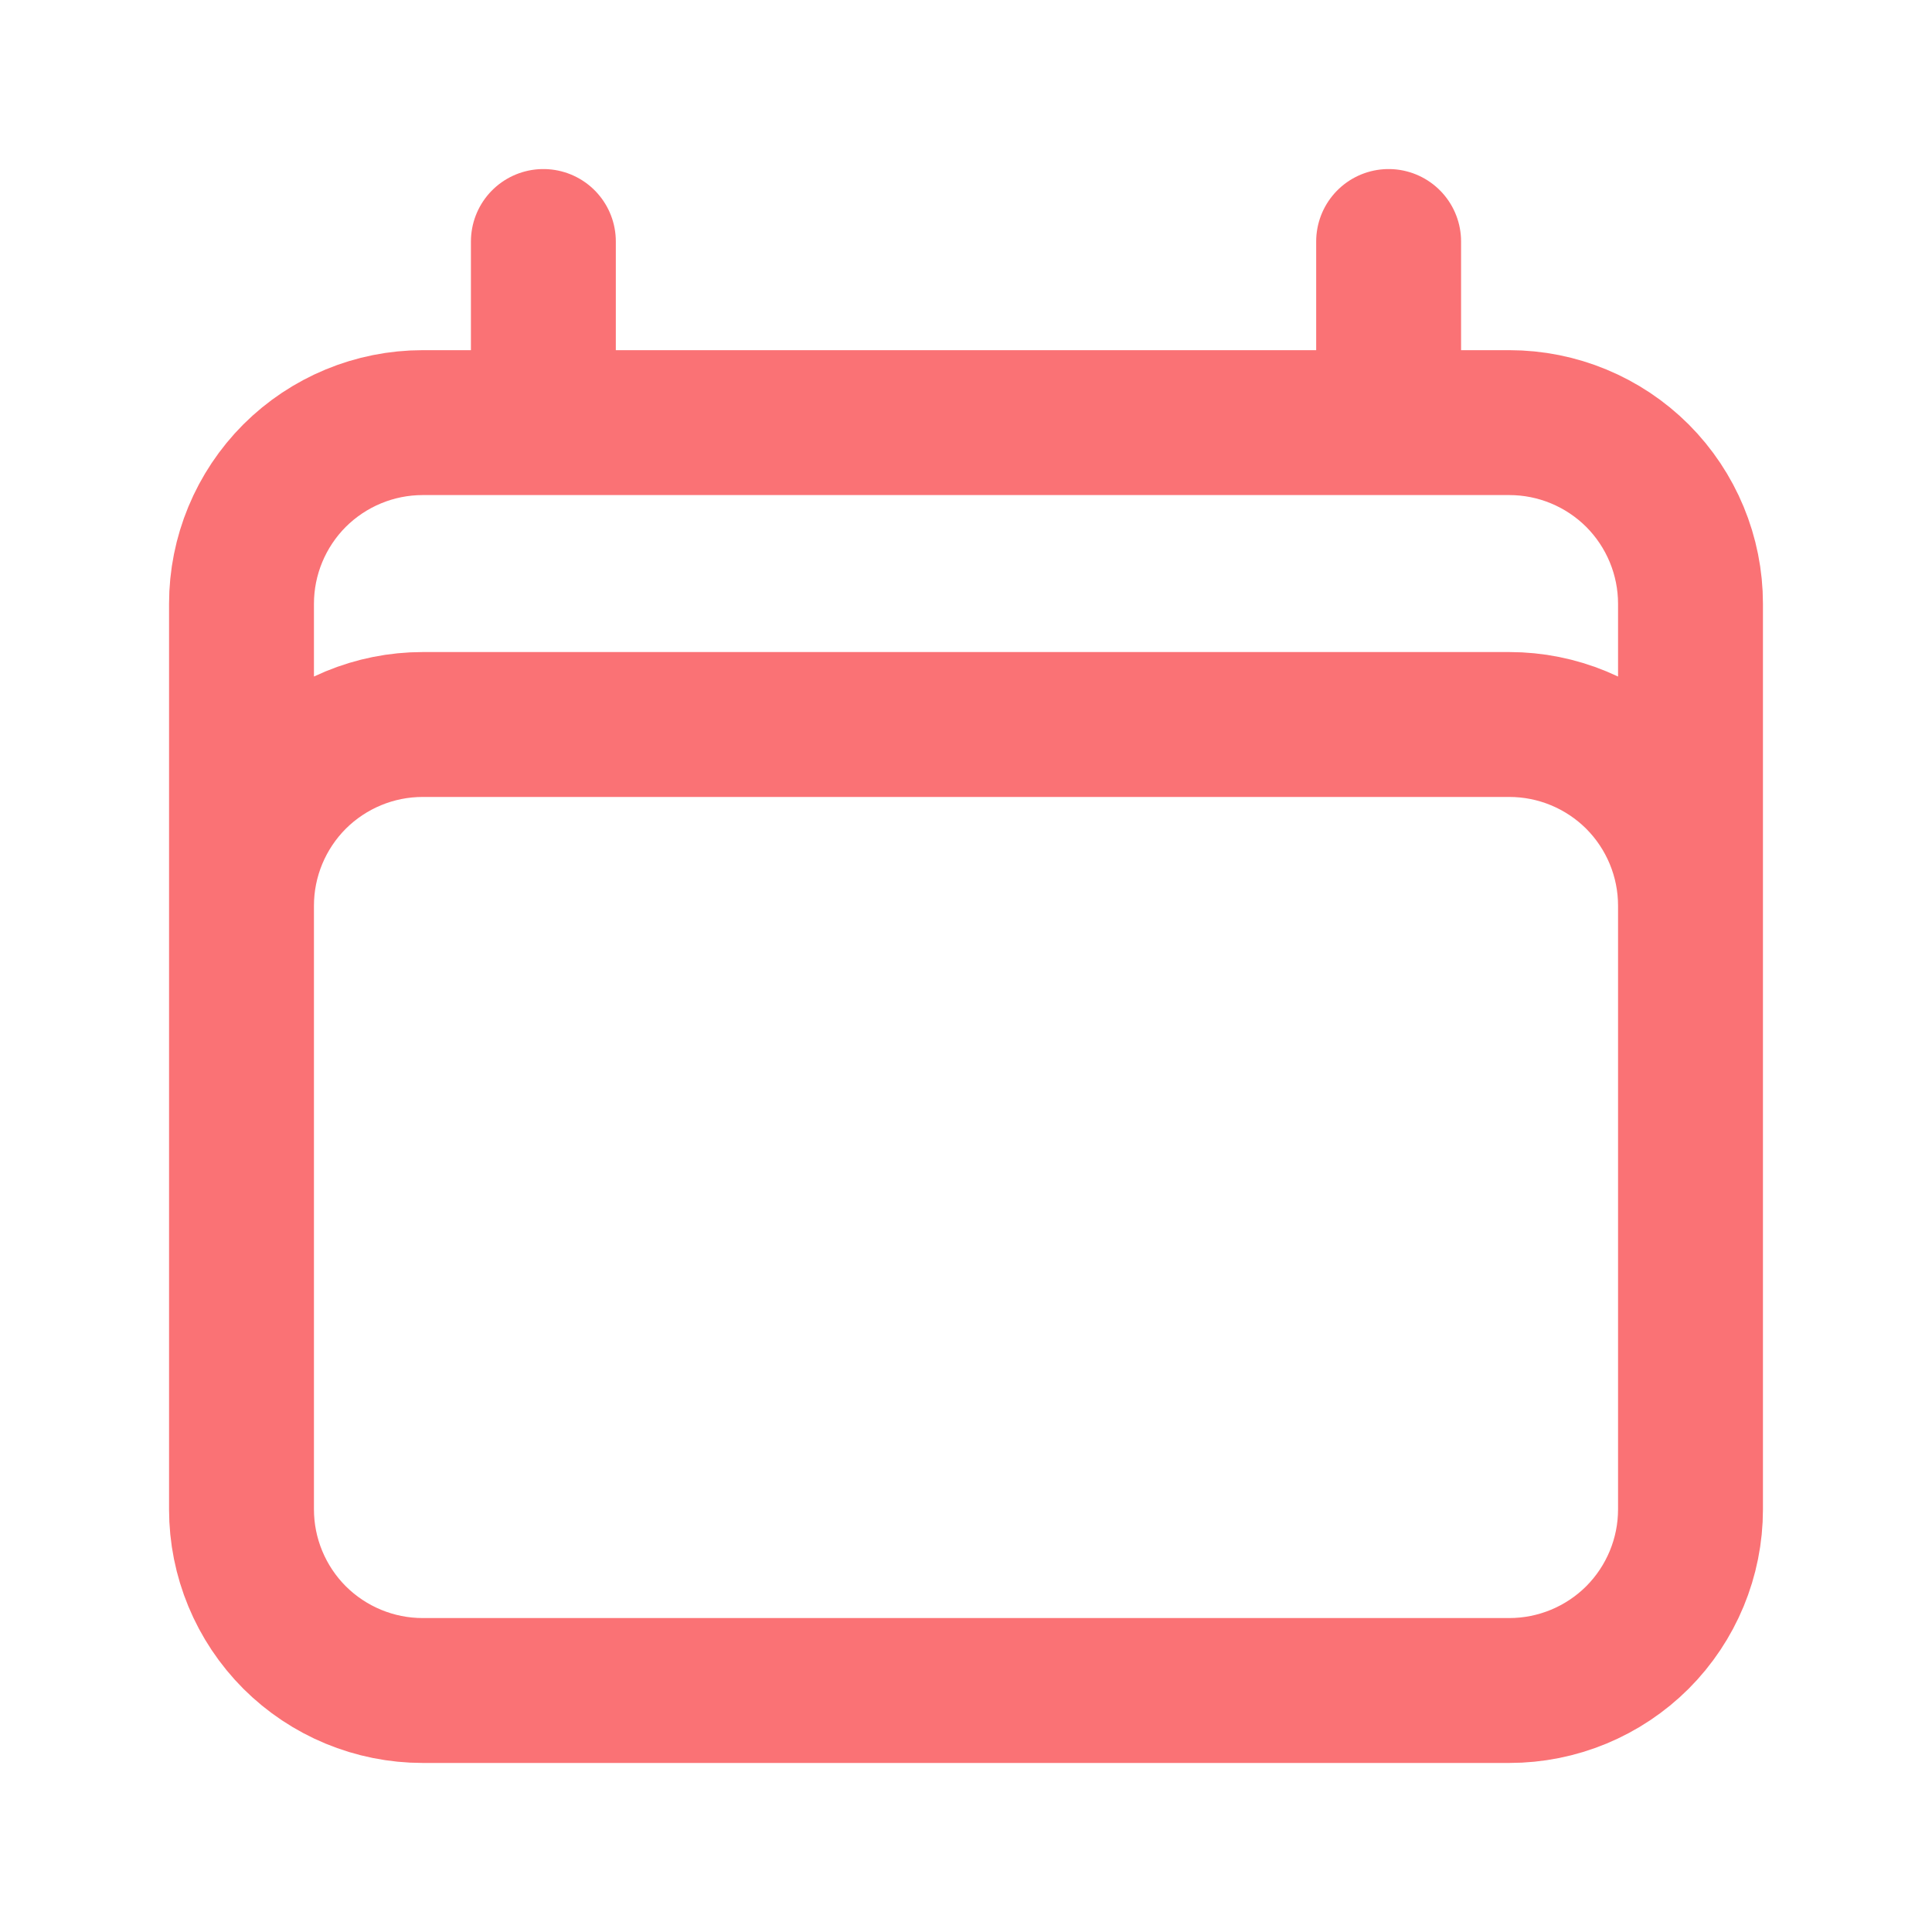
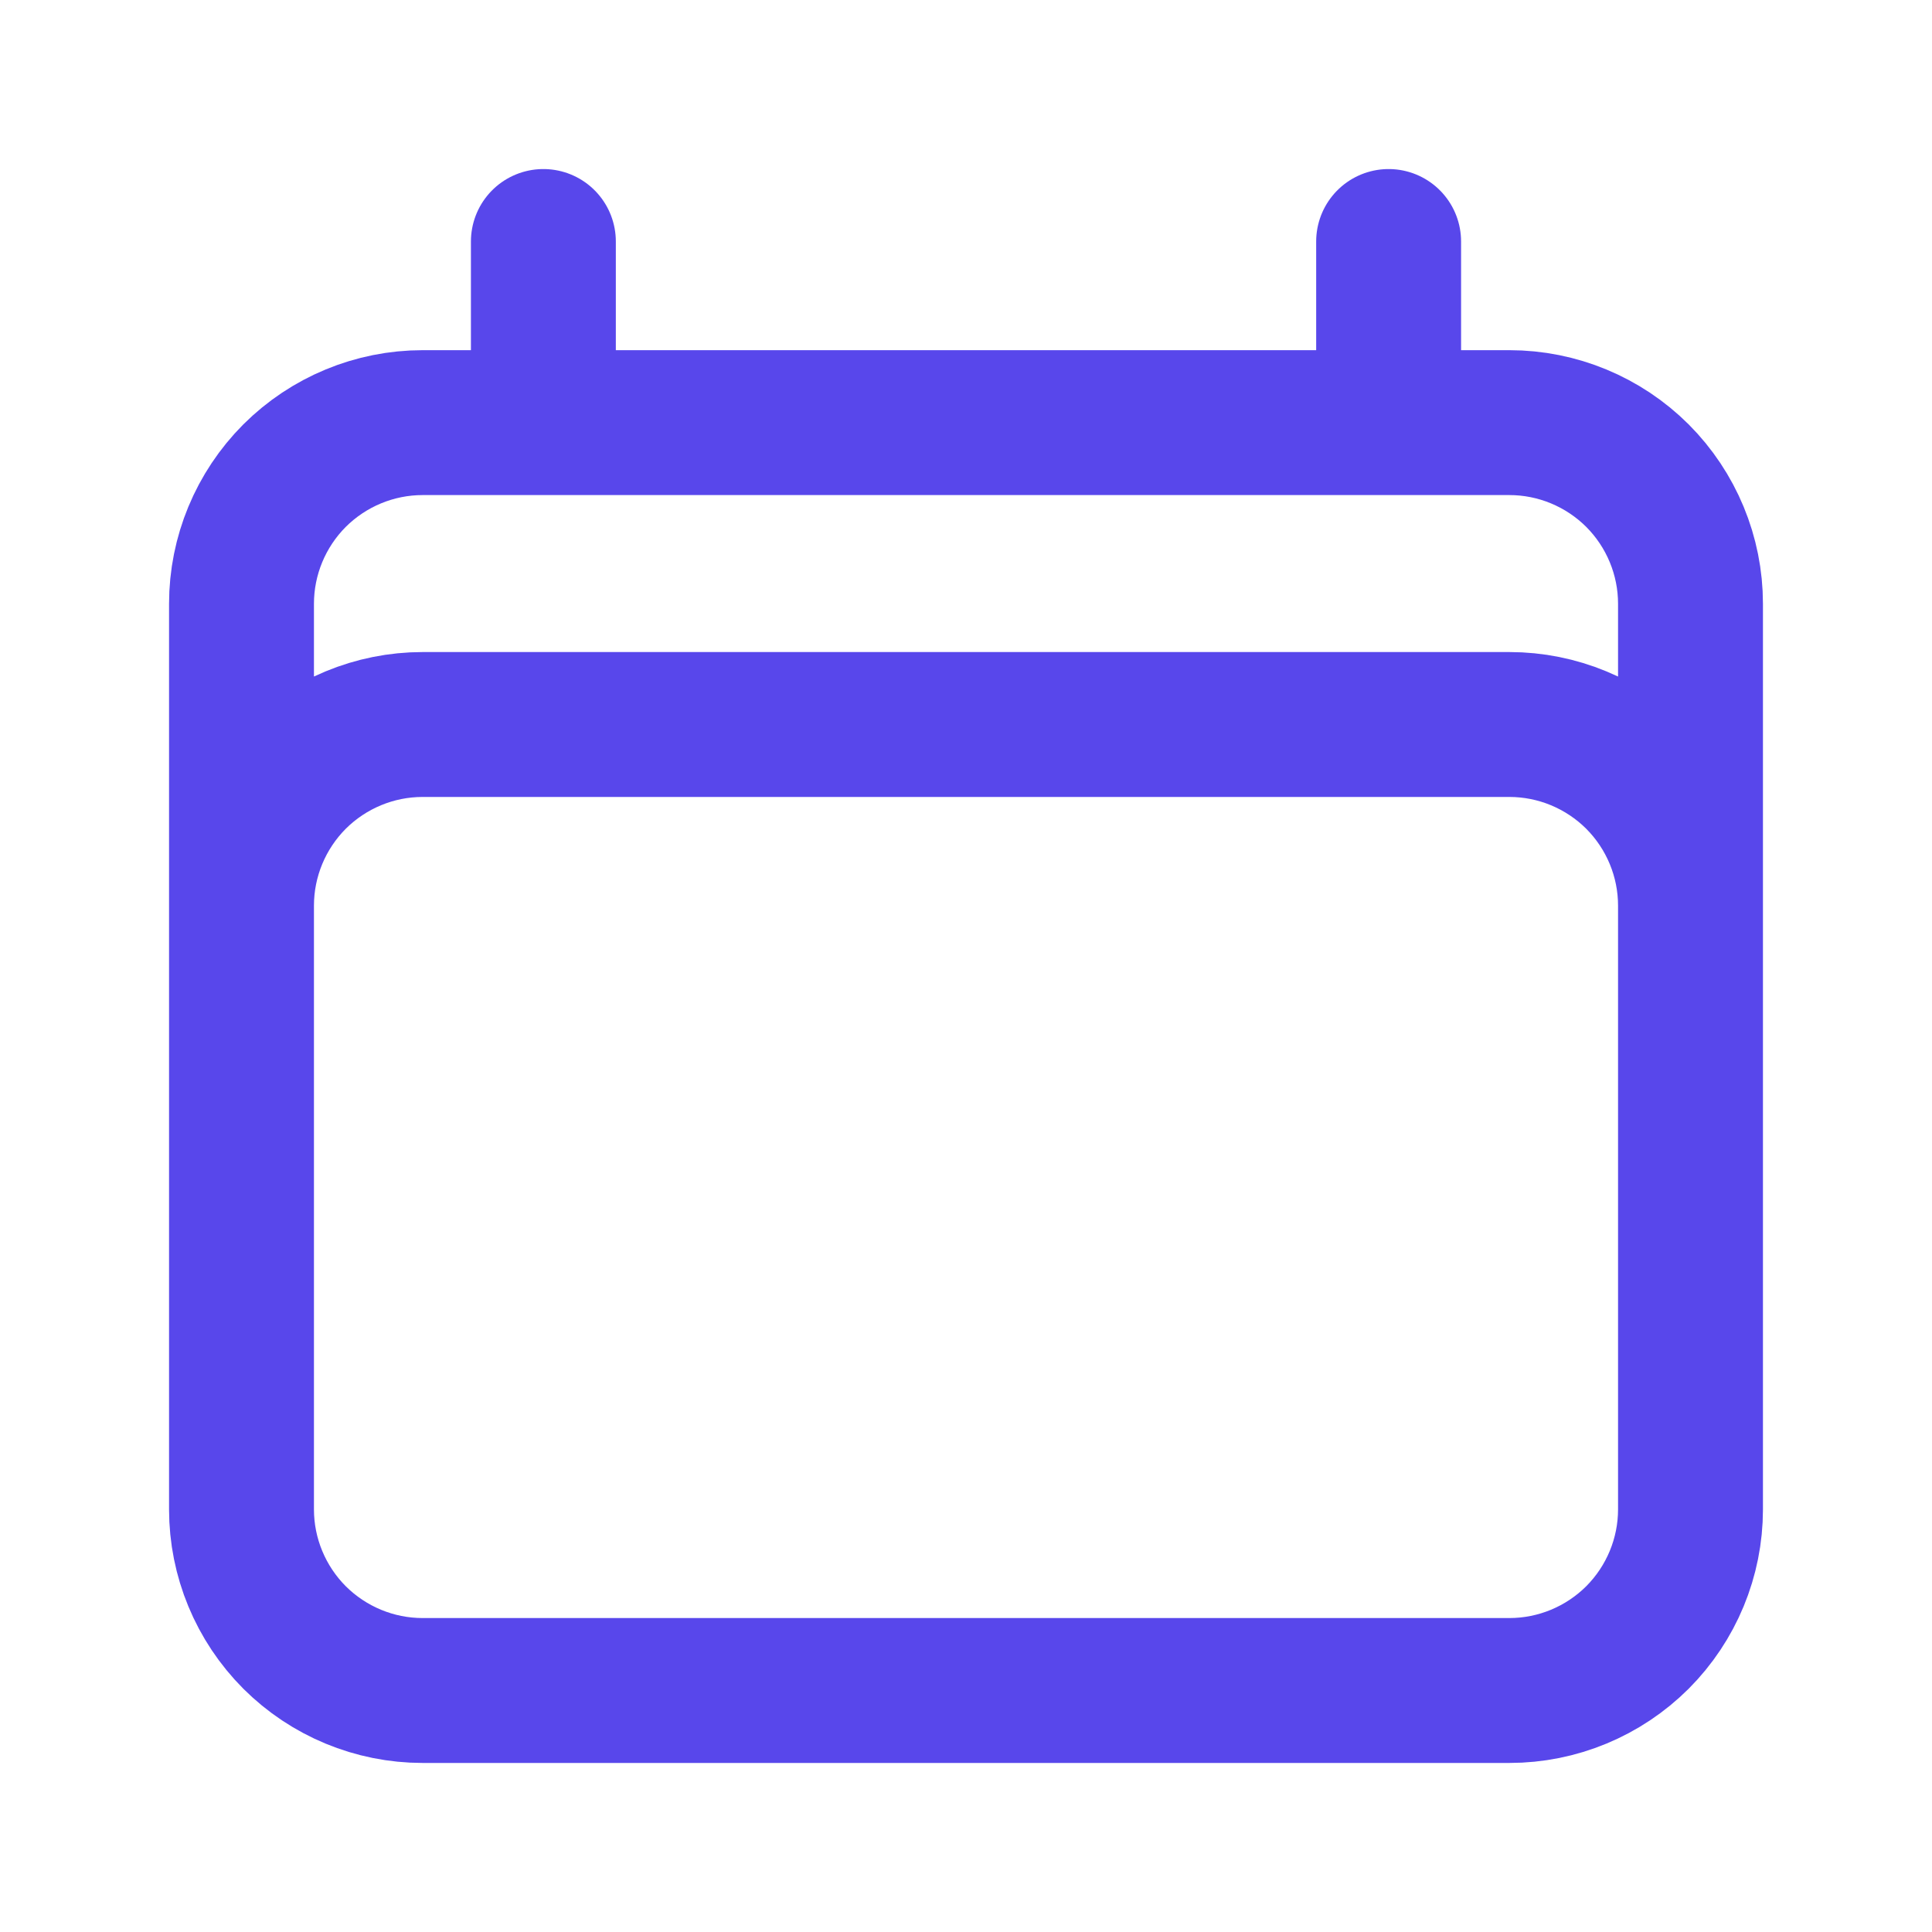
<svg xmlns="http://www.w3.org/2000/svg" width="20" height="20" viewBox="0 0 20 20" fill="none">
-   <path d="M5.625 2.5V4.375M14.375 2.5V4.375M2.5 15.625V6.25C2.5 5.753 2.698 5.276 3.049 4.924C3.401 4.573 3.878 4.375 4.375 4.375H15.625C16.122 4.375 16.599 4.573 16.951 4.924C17.302 5.276 17.5 5.753 17.5 6.25V15.625M2.5 15.625C2.5 16.122 2.698 16.599 3.049 16.951C3.401 17.302 3.878 17.5 4.375 17.5H15.625C16.122 17.5 16.599 17.302 16.951 16.951C17.302 16.599 17.5 16.122 17.5 15.625M2.5 15.625V9.375C2.5 8.878 2.698 8.401 3.049 8.049C3.401 7.698 3.878 7.5 4.375 7.5H15.625C16.122 7.5 16.599 7.698 16.951 8.049C17.302 8.401 17.5 8.878 17.5 9.375V15.625" stroke="#FA7275" stroke-width="1.5" stroke-linecap="round" stroke-linejoin="round" />
+   <path d="M5.625 2.5V4.375M14.375 2.5V4.375M2.5 15.625V6.25C2.5 5.753 2.698 5.276 3.049 4.924C3.401 4.573 3.878 4.375 4.375 4.375H15.625C16.122 4.375 16.599 4.573 16.951 4.924C17.302 5.276 17.5 5.753 17.5 6.25V15.625M2.5 15.625C2.5 16.122 2.698 16.599 3.049 16.951C3.401 17.302 3.878 17.5 4.375 17.5H15.625C16.122 17.5 16.599 17.302 16.951 16.951C17.302 16.599 17.5 16.122 17.5 15.625M2.5 15.625V9.375C2.5 8.878 2.698 8.401 3.049 8.049C3.401 7.698 3.878 7.5 4.375 7.5H15.625C16.122 7.5 16.599 7.698 16.951 8.049C17.302 8.401 17.5 8.878 17.5 9.375V15.625" stroke="#5847EB" stroke-width="1.5" stroke-linecap="round" stroke-linejoin="round" />
</svg>
